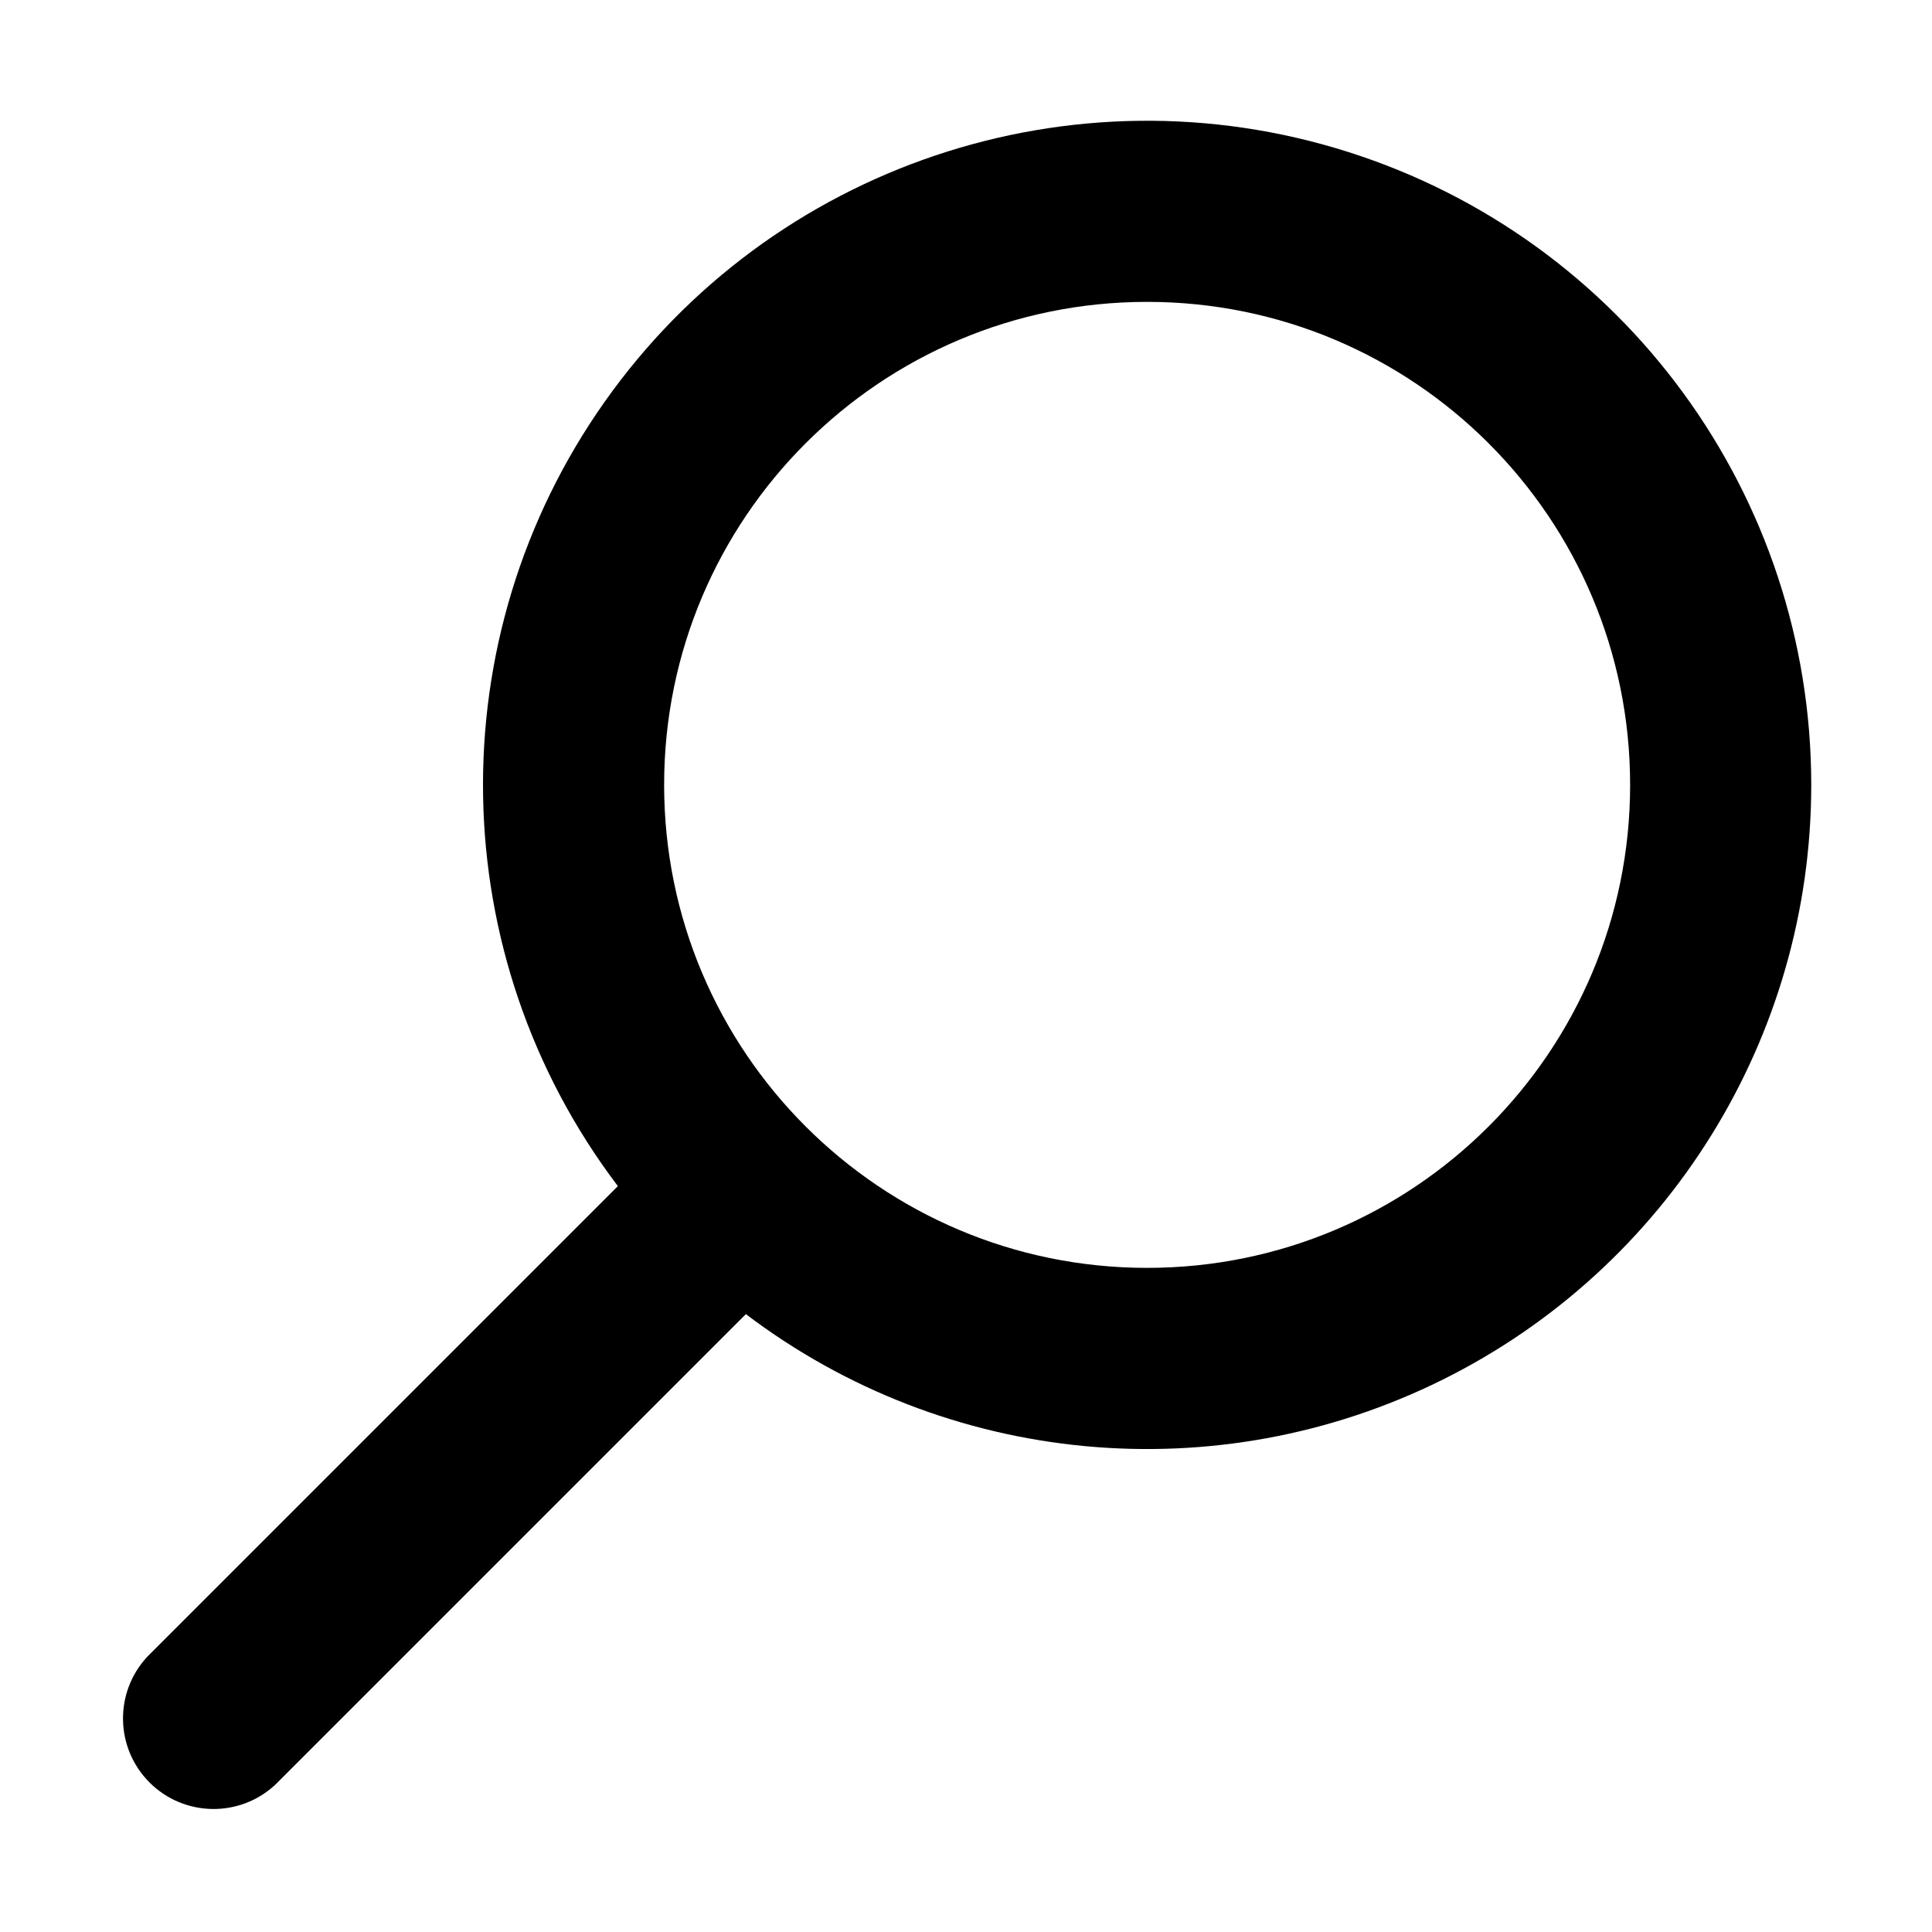
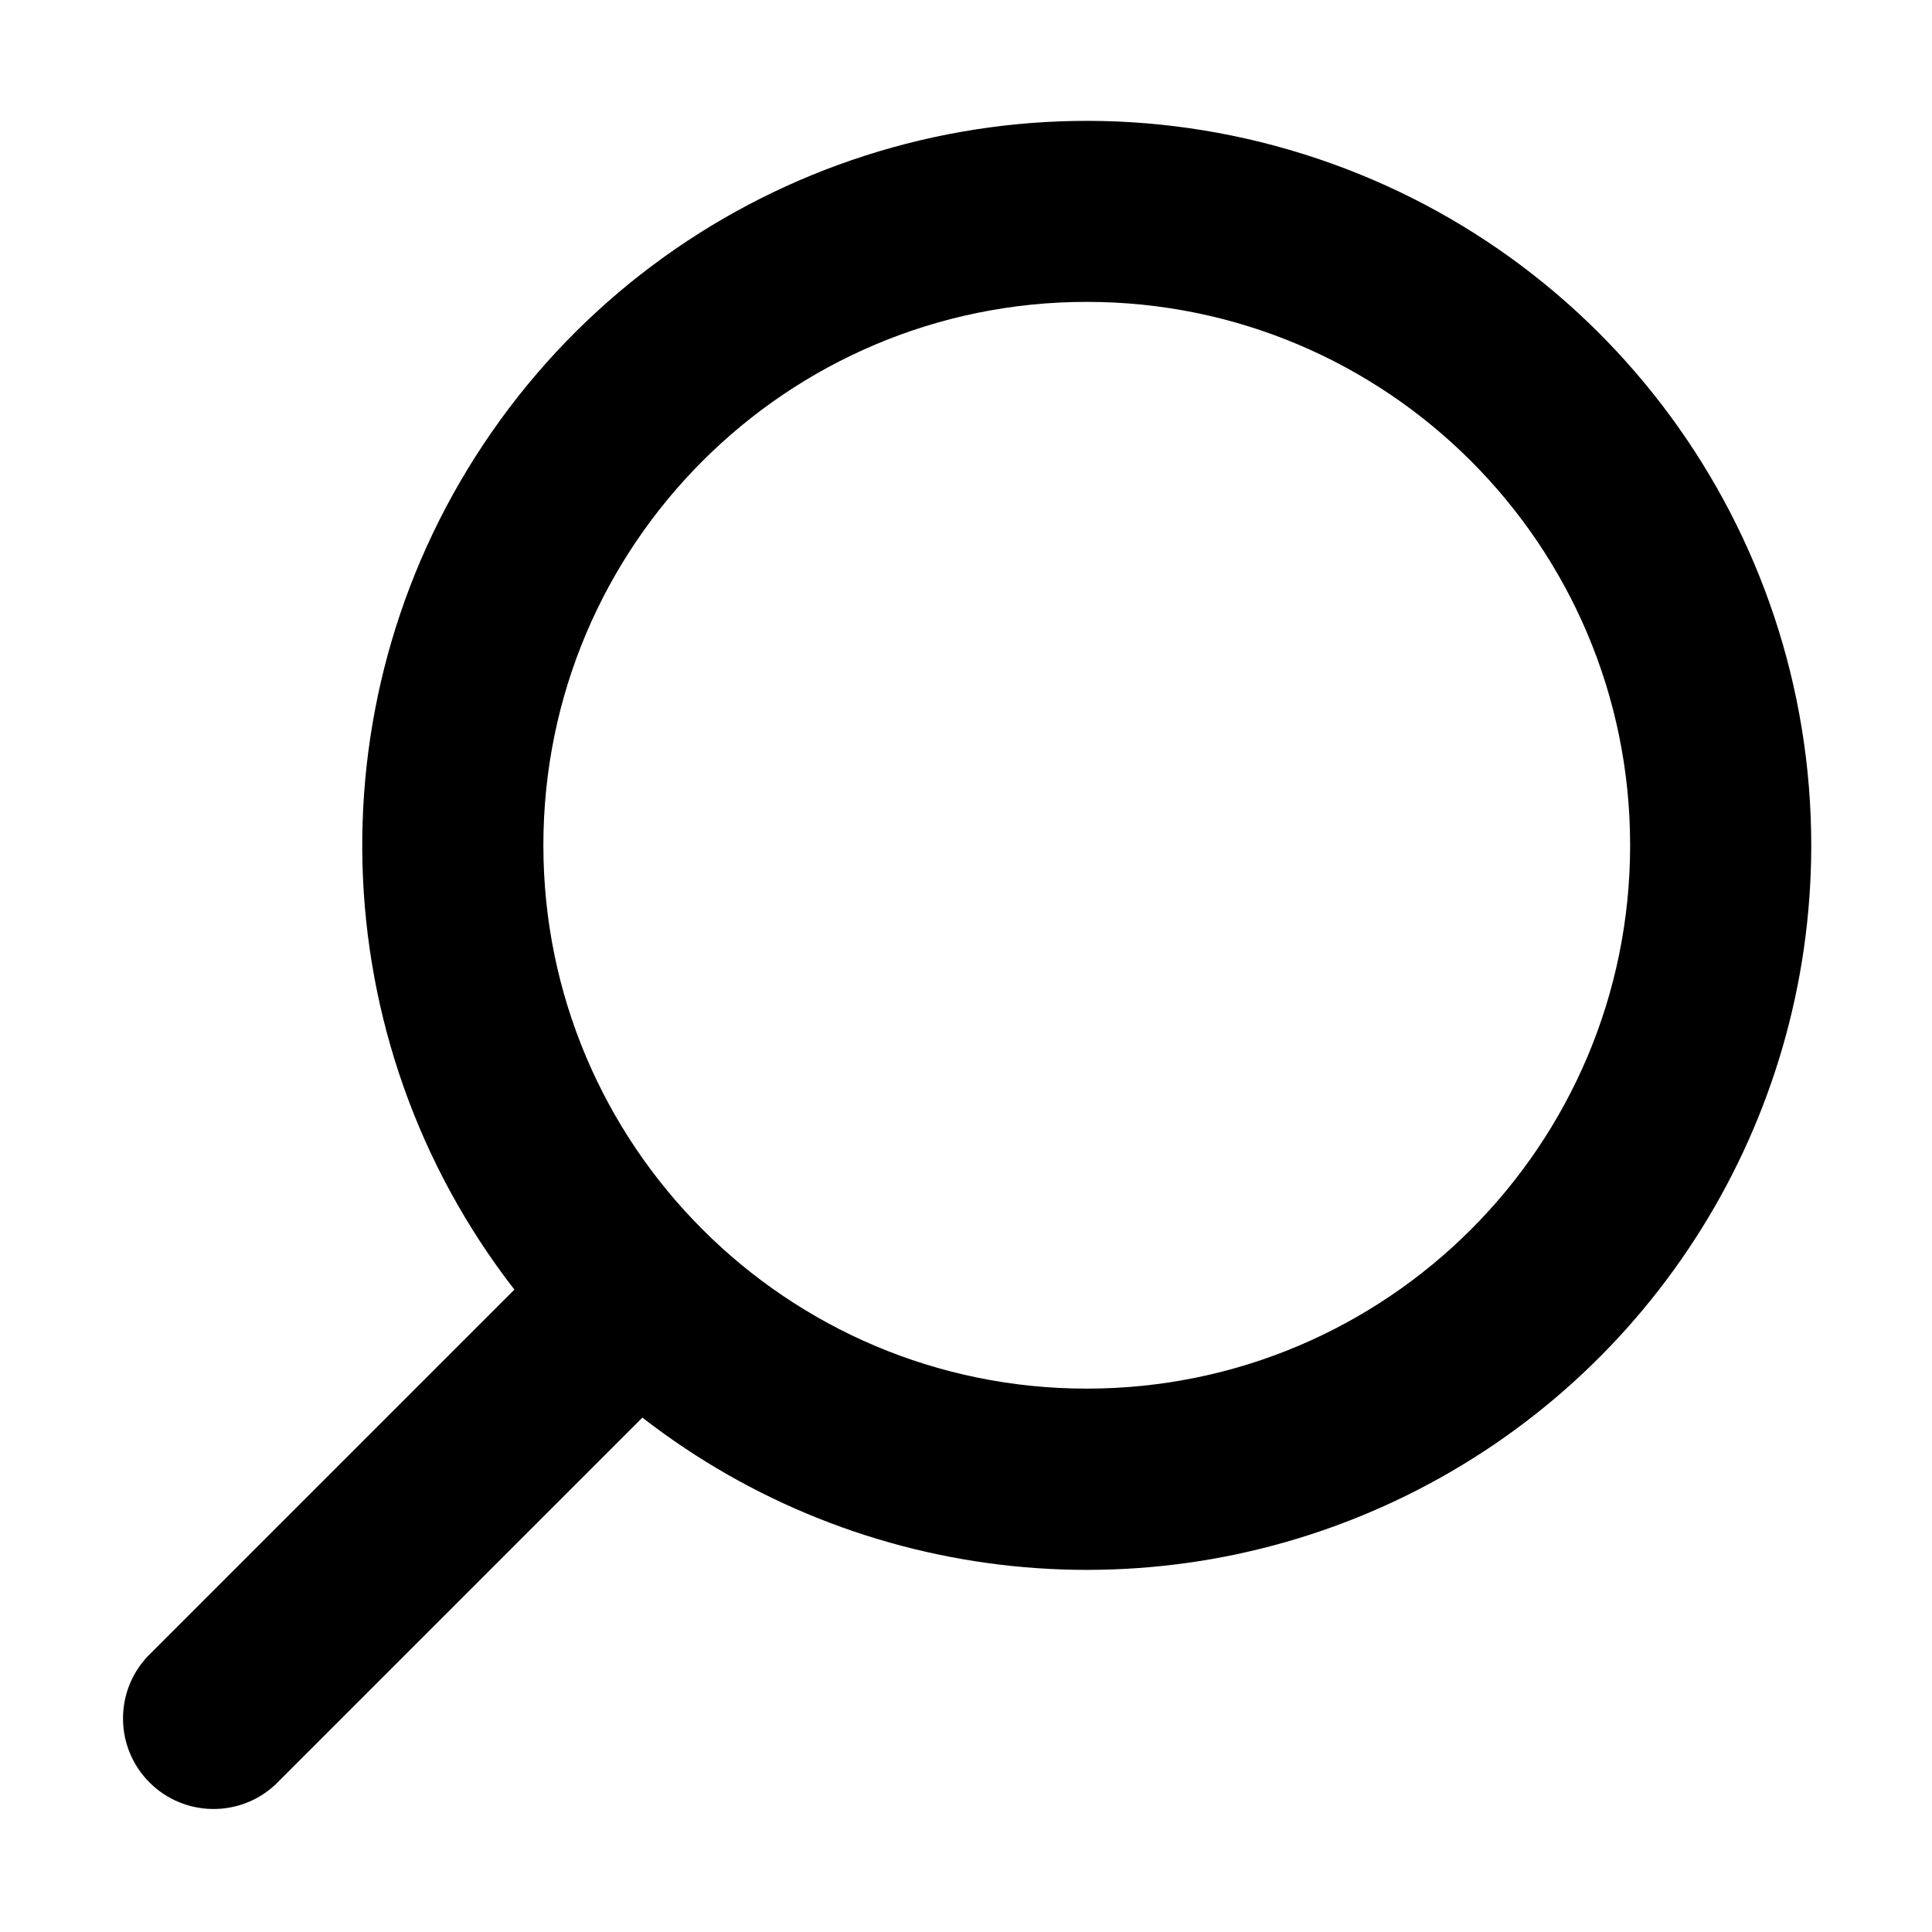
<svg xmlns="http://www.w3.org/2000/svg" fill="currentColor" class="ai" viewBox="0 0 16 16">
-   <path d="M15 6.5a5.5 5.5 0 0 1-8.823 4.383L2.28 14.78a.75.75 0 0 1-1.06-1.06l3.897-3.897A5.5 5.5 0 1 1 15 6.5m-1.5 0a4 4 0 1 0-8 0 4 4 0 0 0 8 0" />
+   <path d="M15 7a6 6 0 0 1-9.68 4.74l-3.04 3.04a.75.75 0 0 1-1.06-1.06l3.04-3.04A6 6 0 1 1 15 7m-1.5 0a4.5 4.5 0 1 0-9 0 4.5 4.5 0 0 0 9 0" />
</svg>
